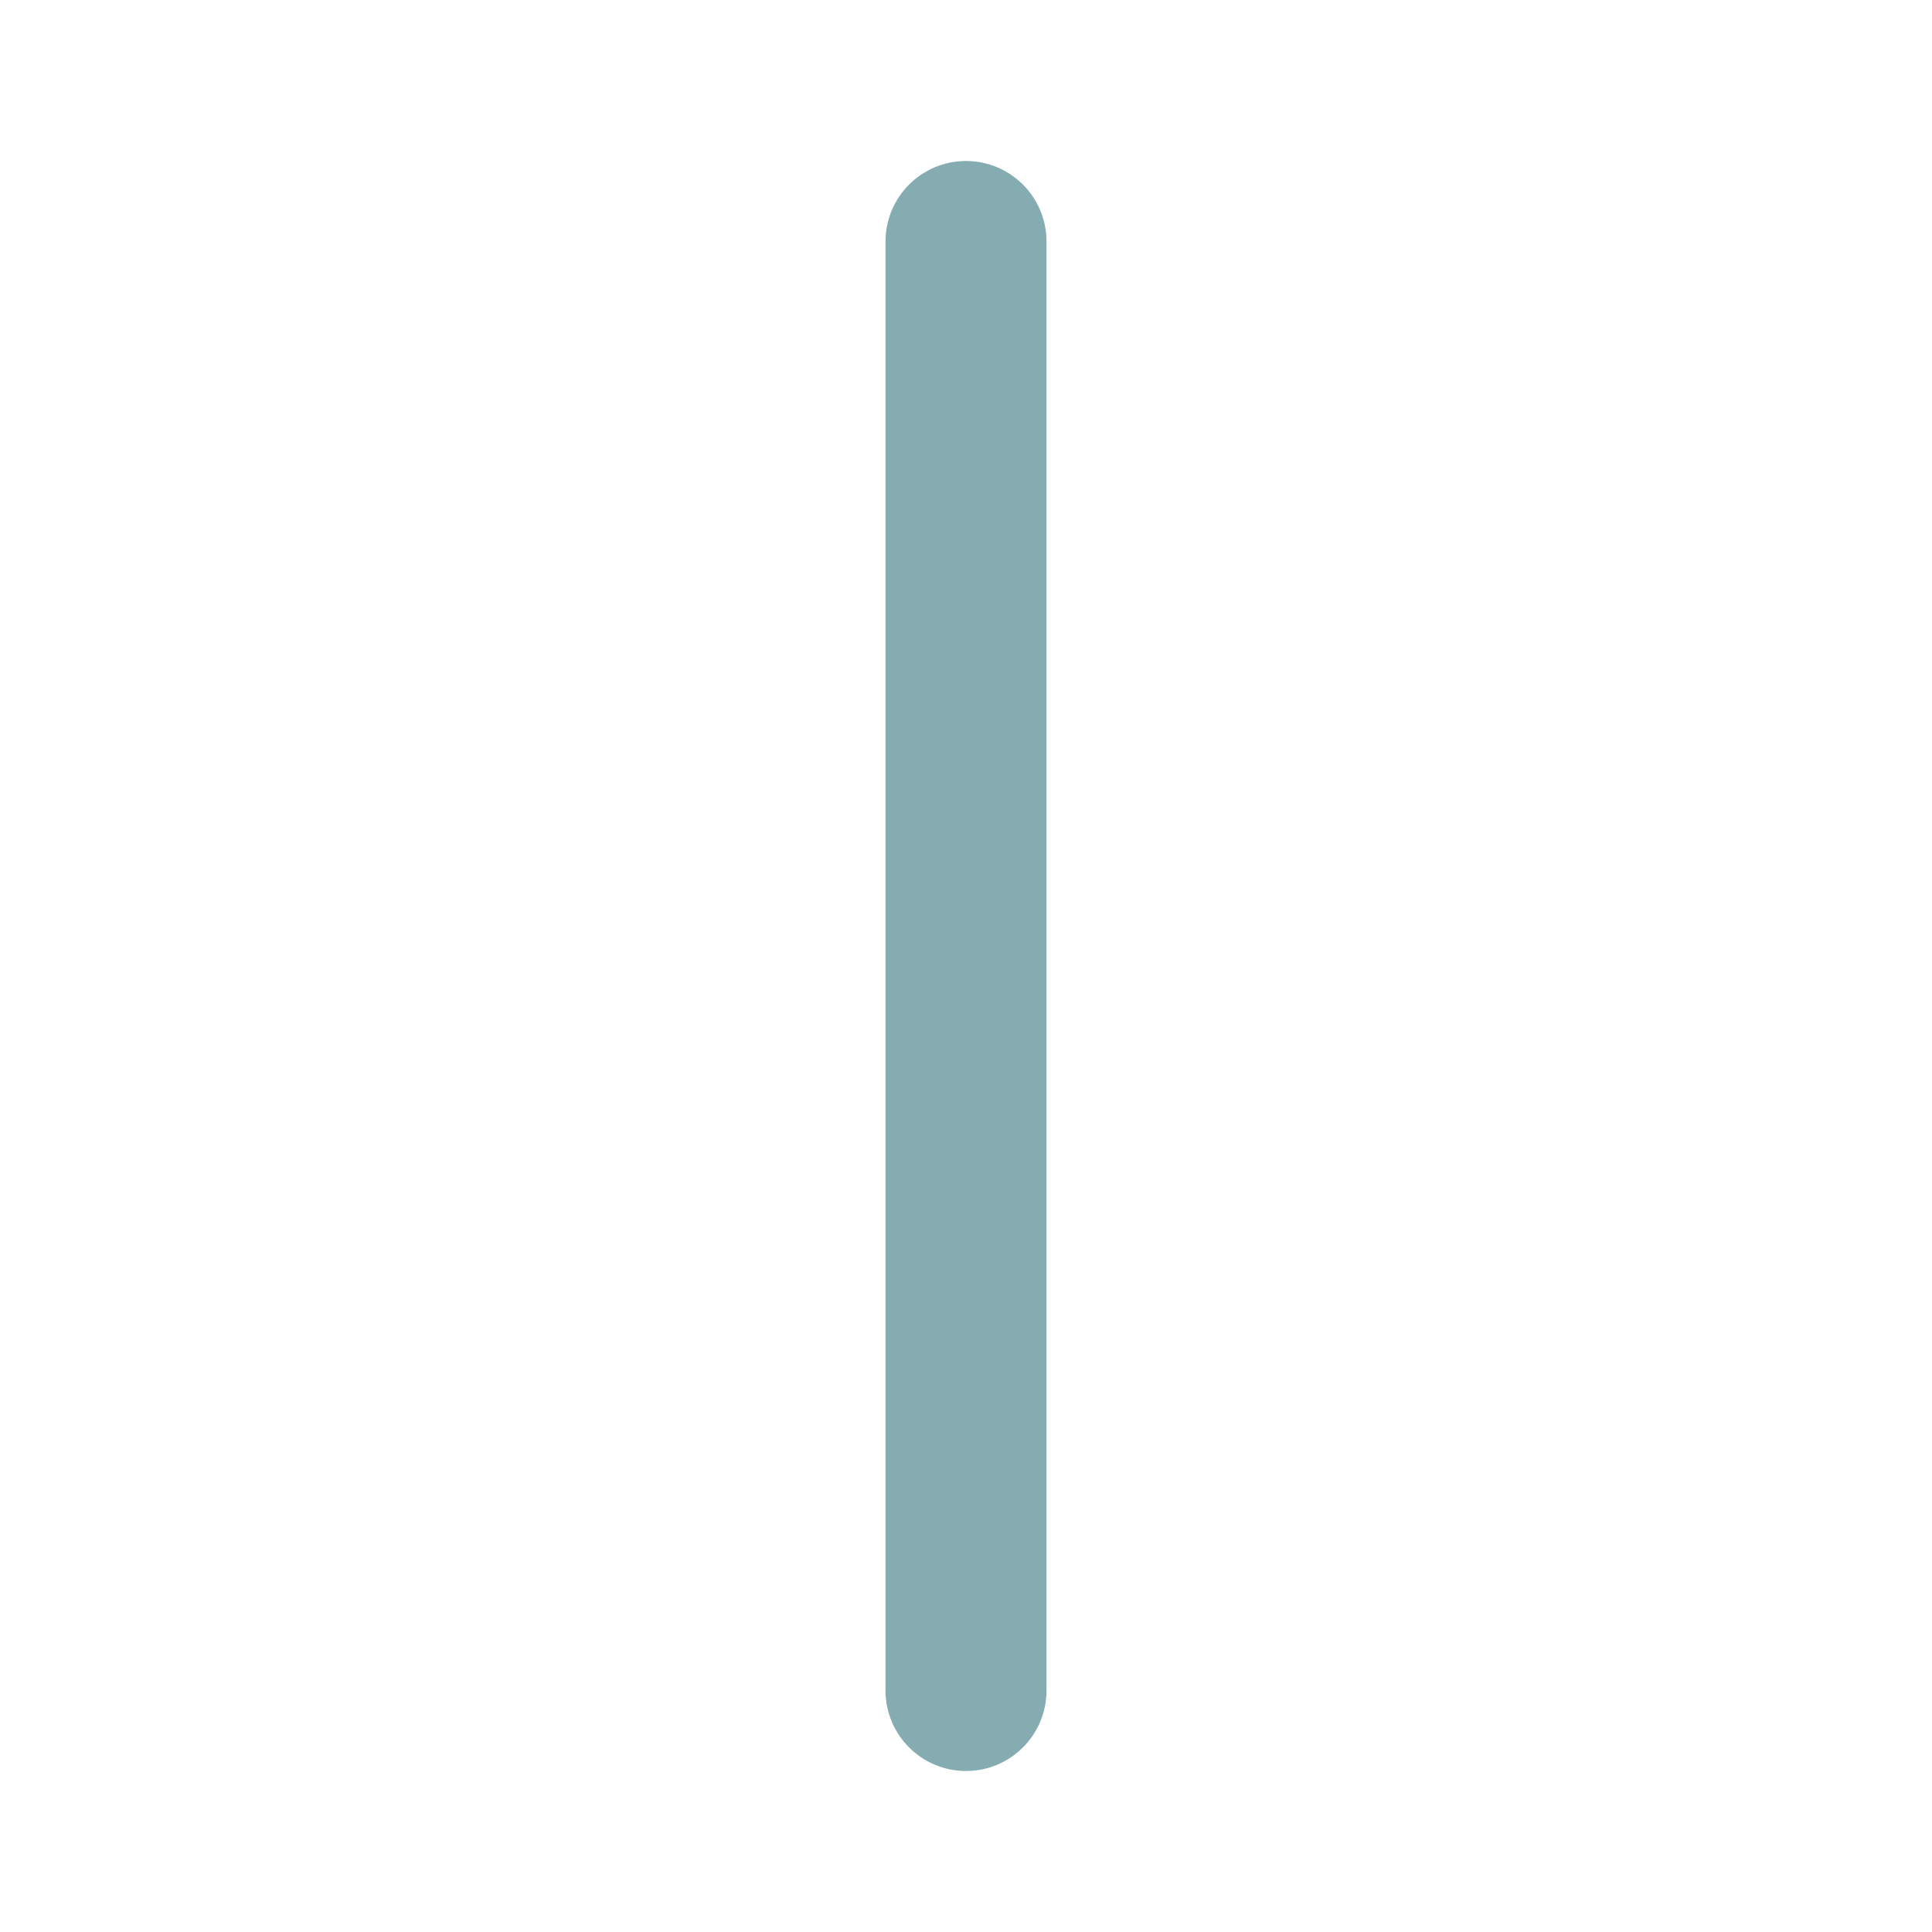
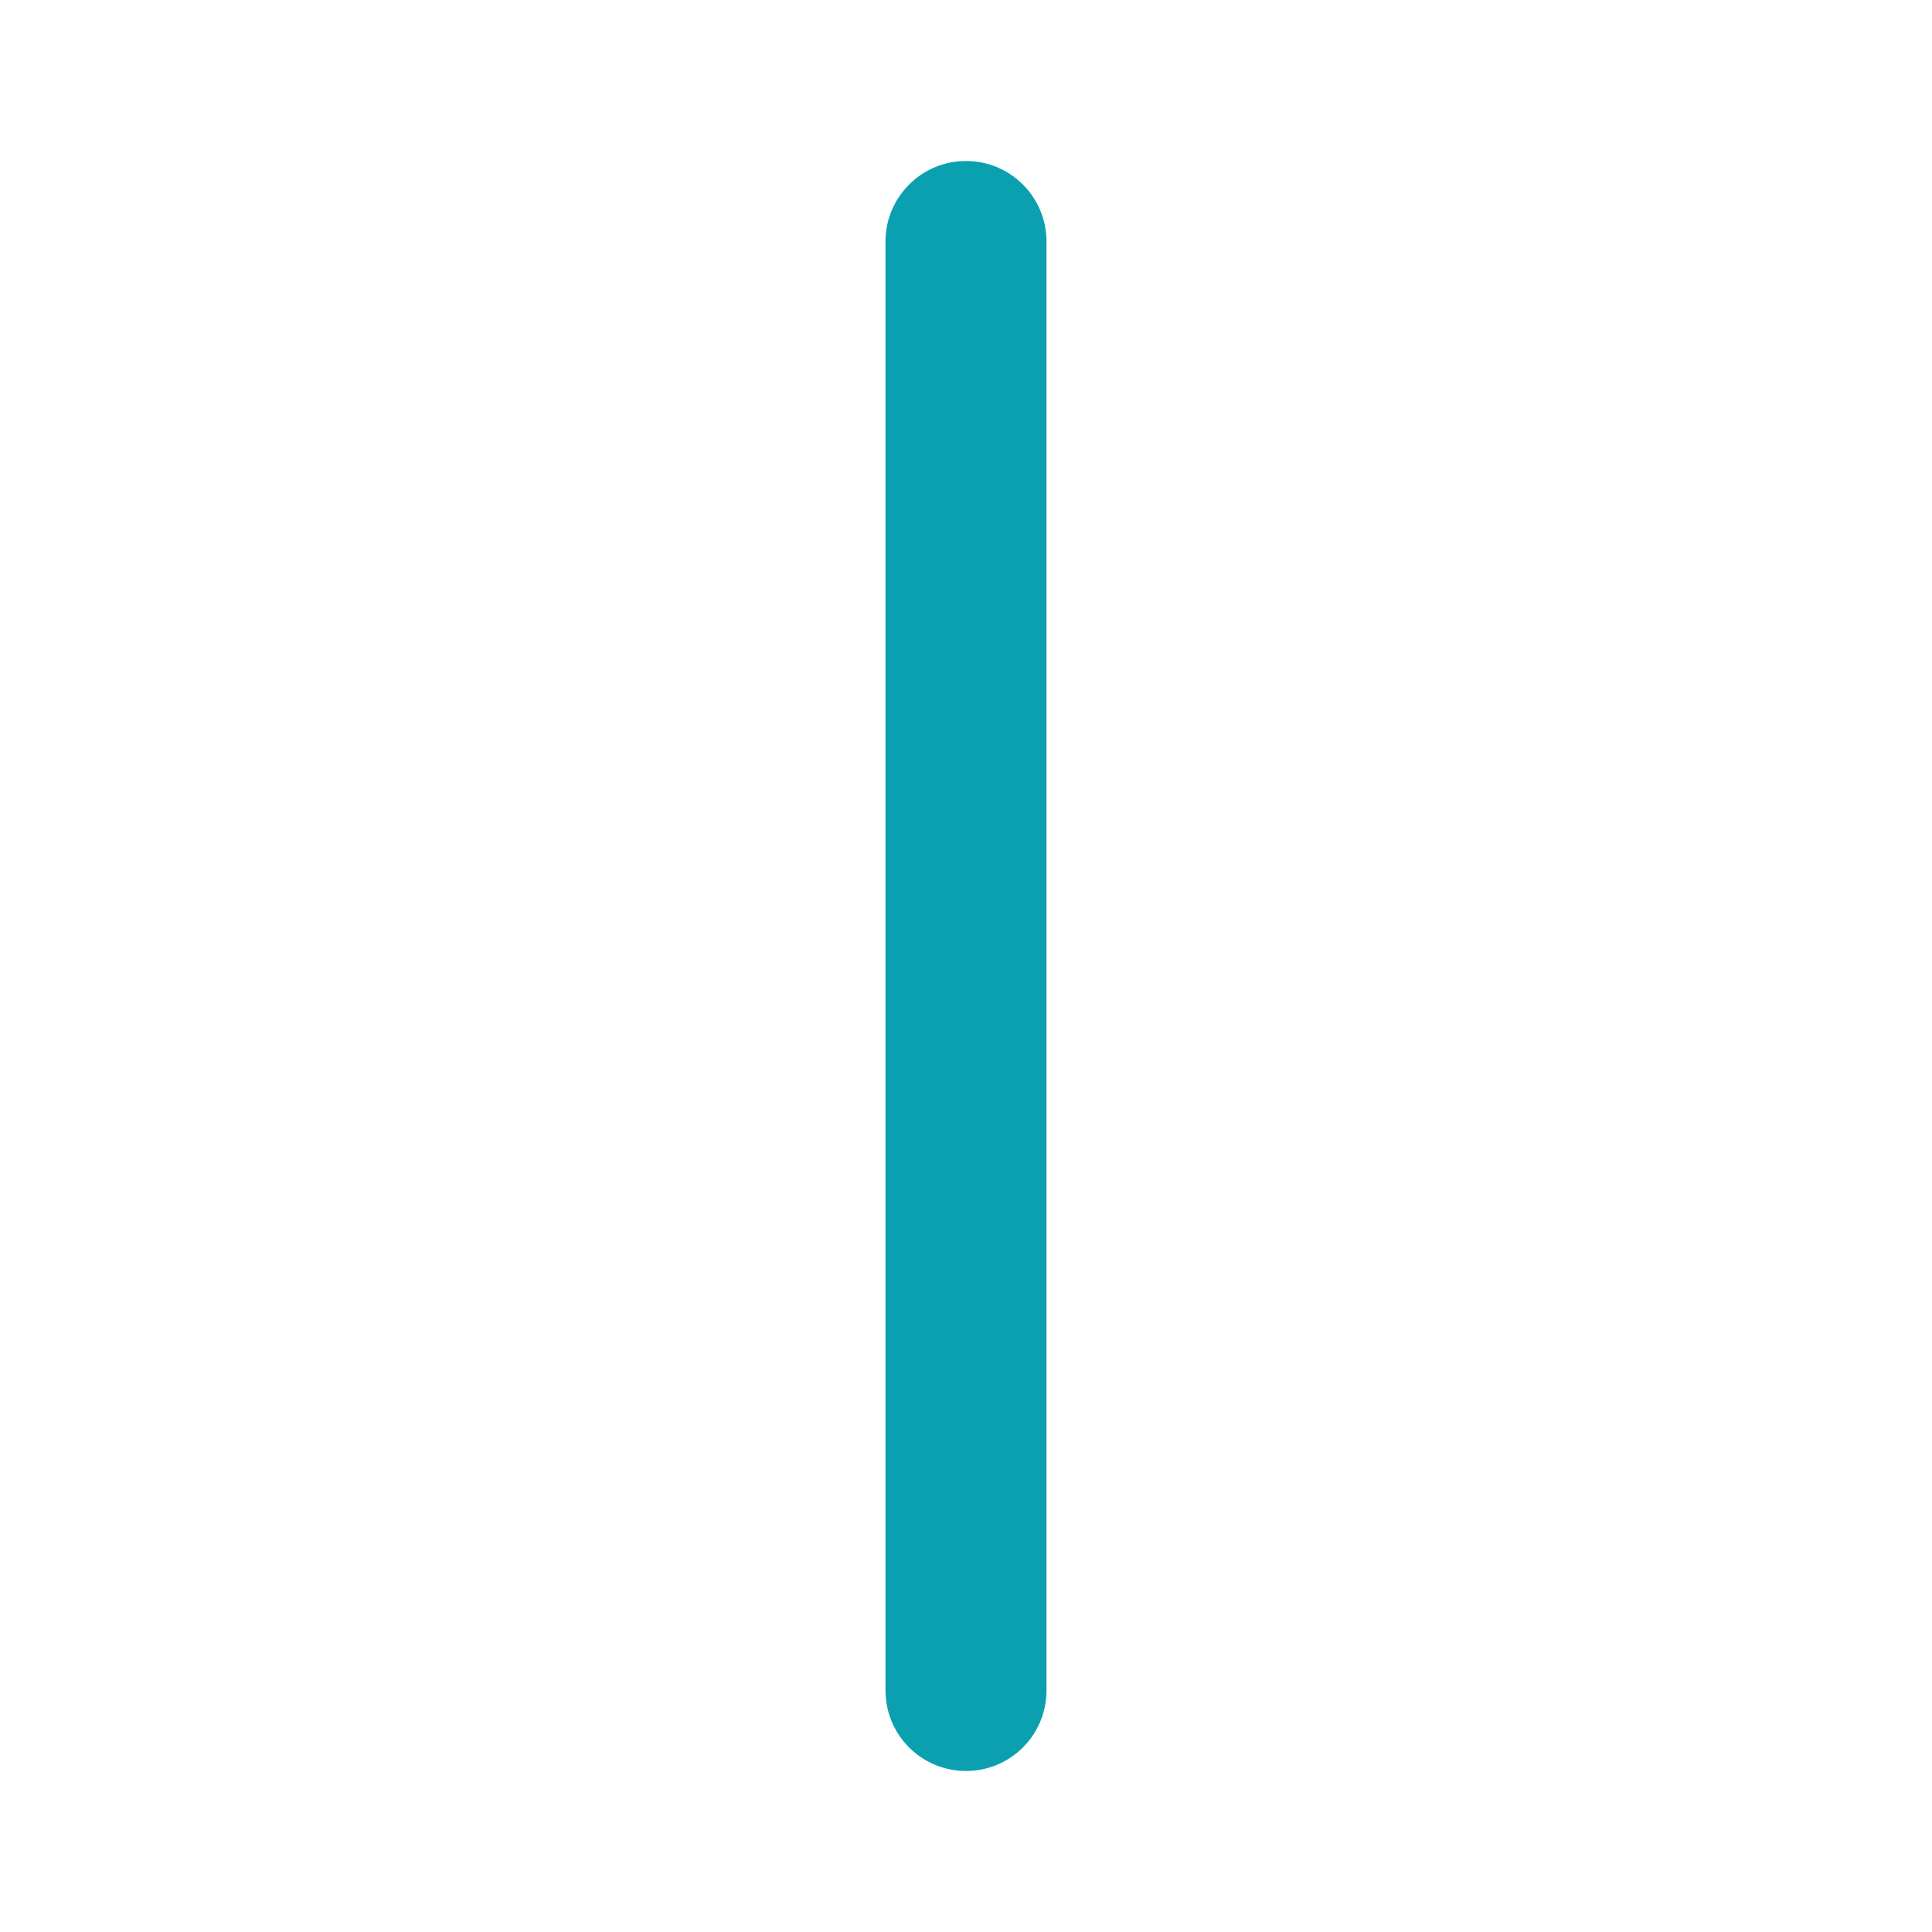
<svg xmlns="http://www.w3.org/2000/svg" width="24" height="24" viewBox="0 0 24 24">
  <g fill="none" fill-rule="evenodd">
    <path d="M0 0h24v24H0z" />
-     <path fill="#85ACB0" fill-rule="nonzero" d="M12 22a1 1 0 0 1-1-1V3a1 1 0 0 1 2 0v18a1 1 0 0 1-1 1z" />
+     <path fill="#0AA0B0" fill-rule="nonzero" d="M12 22a1 1 0 0 1-1-1V3a1 1 0 0 1 2 0v18a1 1 0 0 1-1 1z" />
  </g>
</svg>
